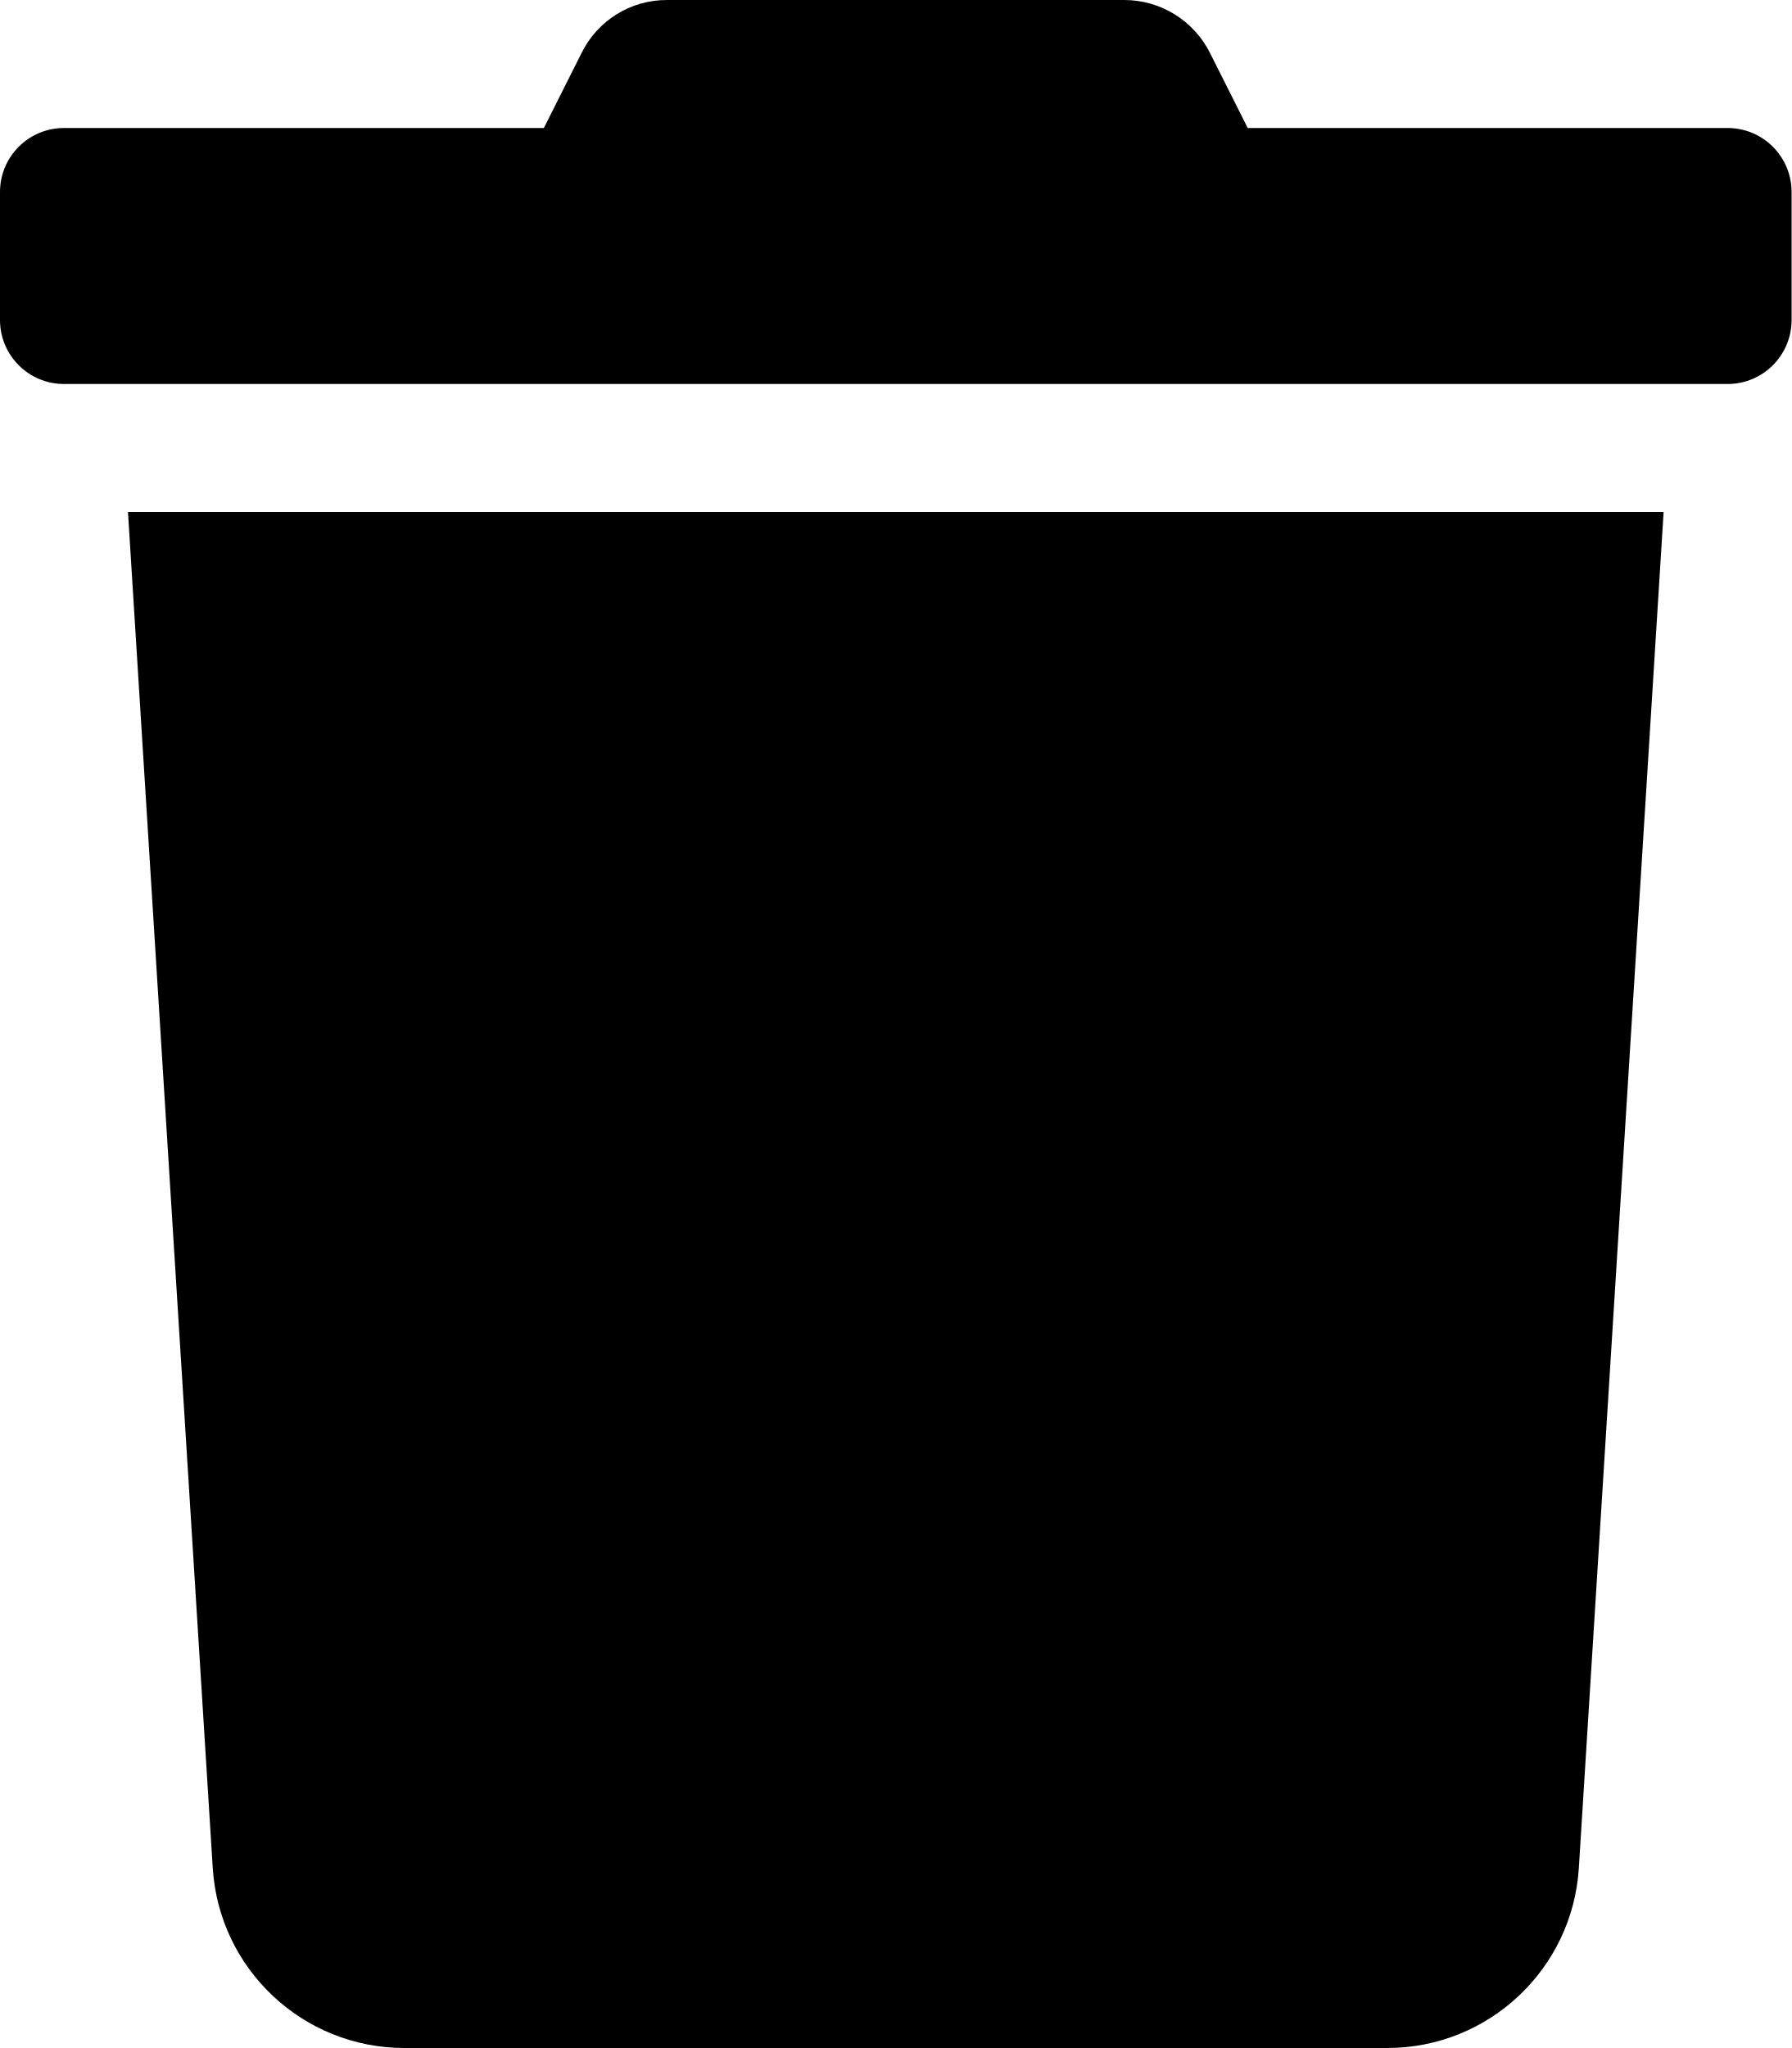
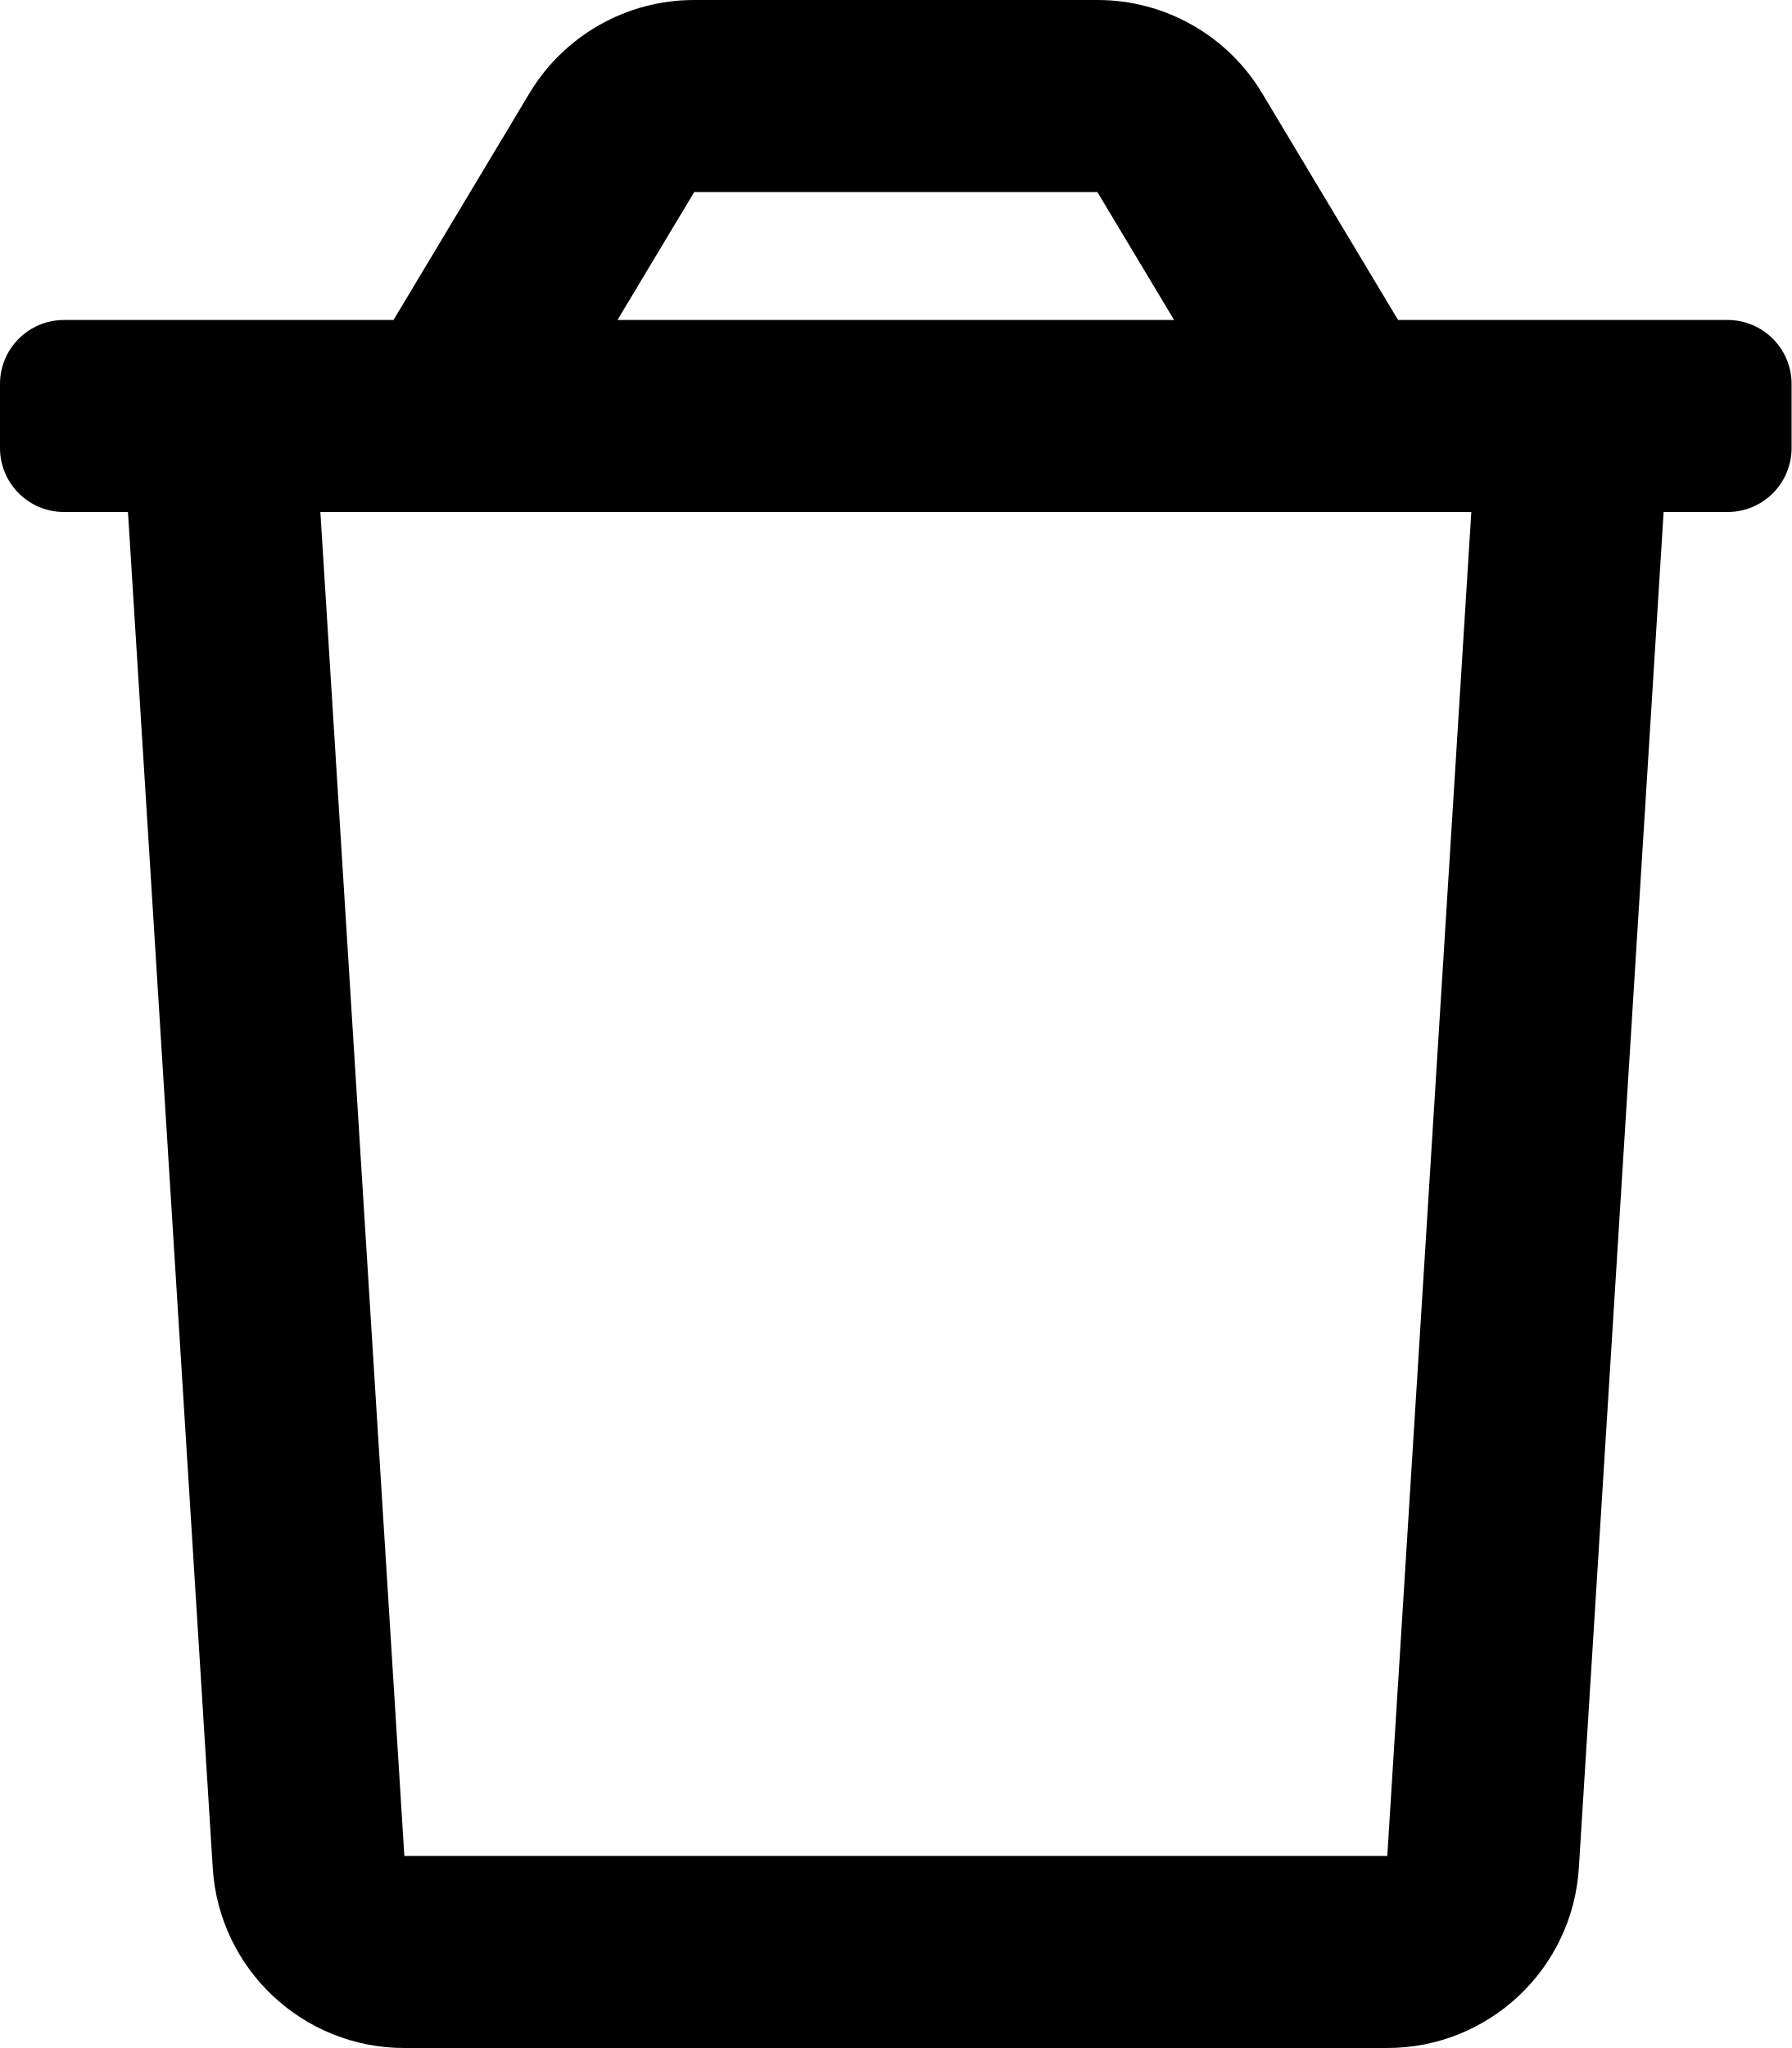
<svg xmlns="http://www.w3.org/2000/svg" viewBox="0 0 448 512">
-   <path d="M432 32H312l-9.4-18.7A24 24 0 0 0 281.1 0H166.8a23.72 23.72 0 0 0-21.4 13.3L136 32H16A16 16 0 0 0 0 48v32a16 16 0 0 0 16 16h416a16 16 0 0 0 16-16V48a16 16 0 0 0-16-16zM53.2 467a48 48 0 0 0 47.9 45h245.8a48 48 0 0 0 47.9-45L416 128H32z" />
+   <path d="M432 80h-82.4l-34-56.7A48 48 0 0 0 274.4 0H173.6a48 48 0 0 0-41.2 23.3L98.4 80H16A16 16 0 0 0 0 96v16a16 16 0 0 0 16 16h16l21.2 339a48 48 0 0 0 47.9 45h245.8a48 48 0 0 0 47.9-45L416 128h16a16 16 0 0 0 16-16V96a16 16 0 0 0-16-16zM173.6 48h100.8l19.2 32H154.4zm173.3 416H101.11l-21-336h287.8z" />
</svg>
